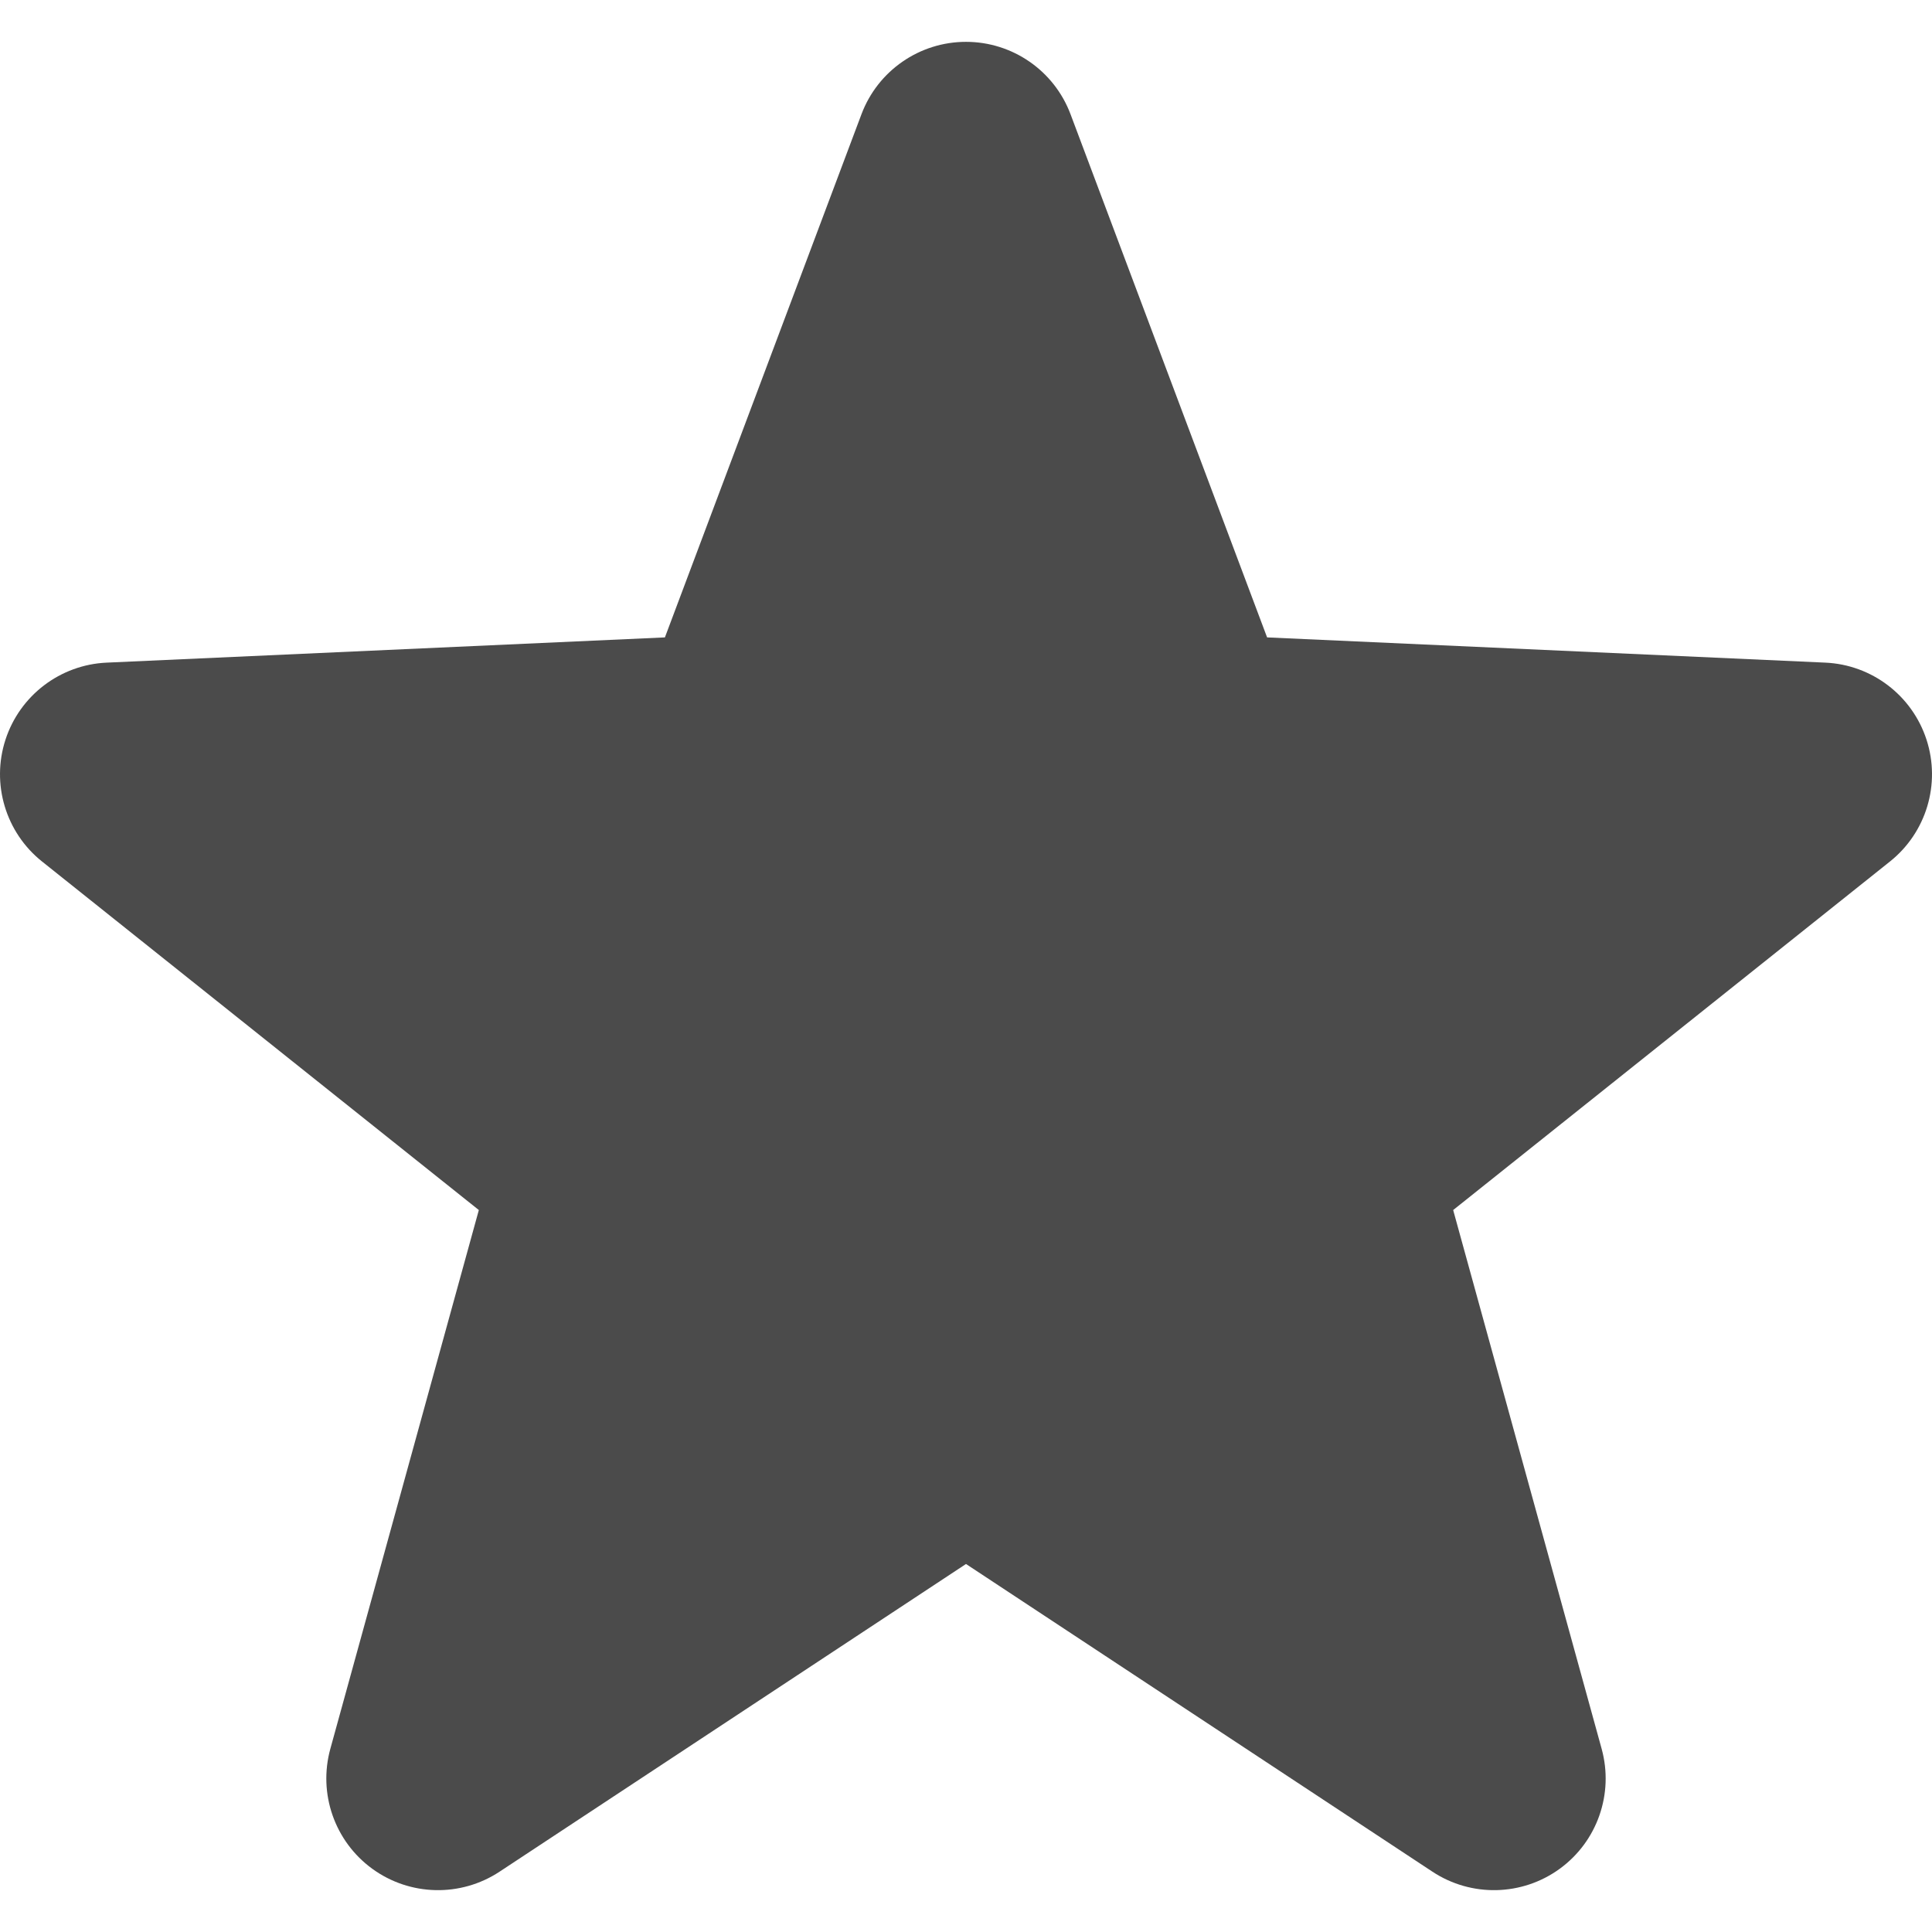
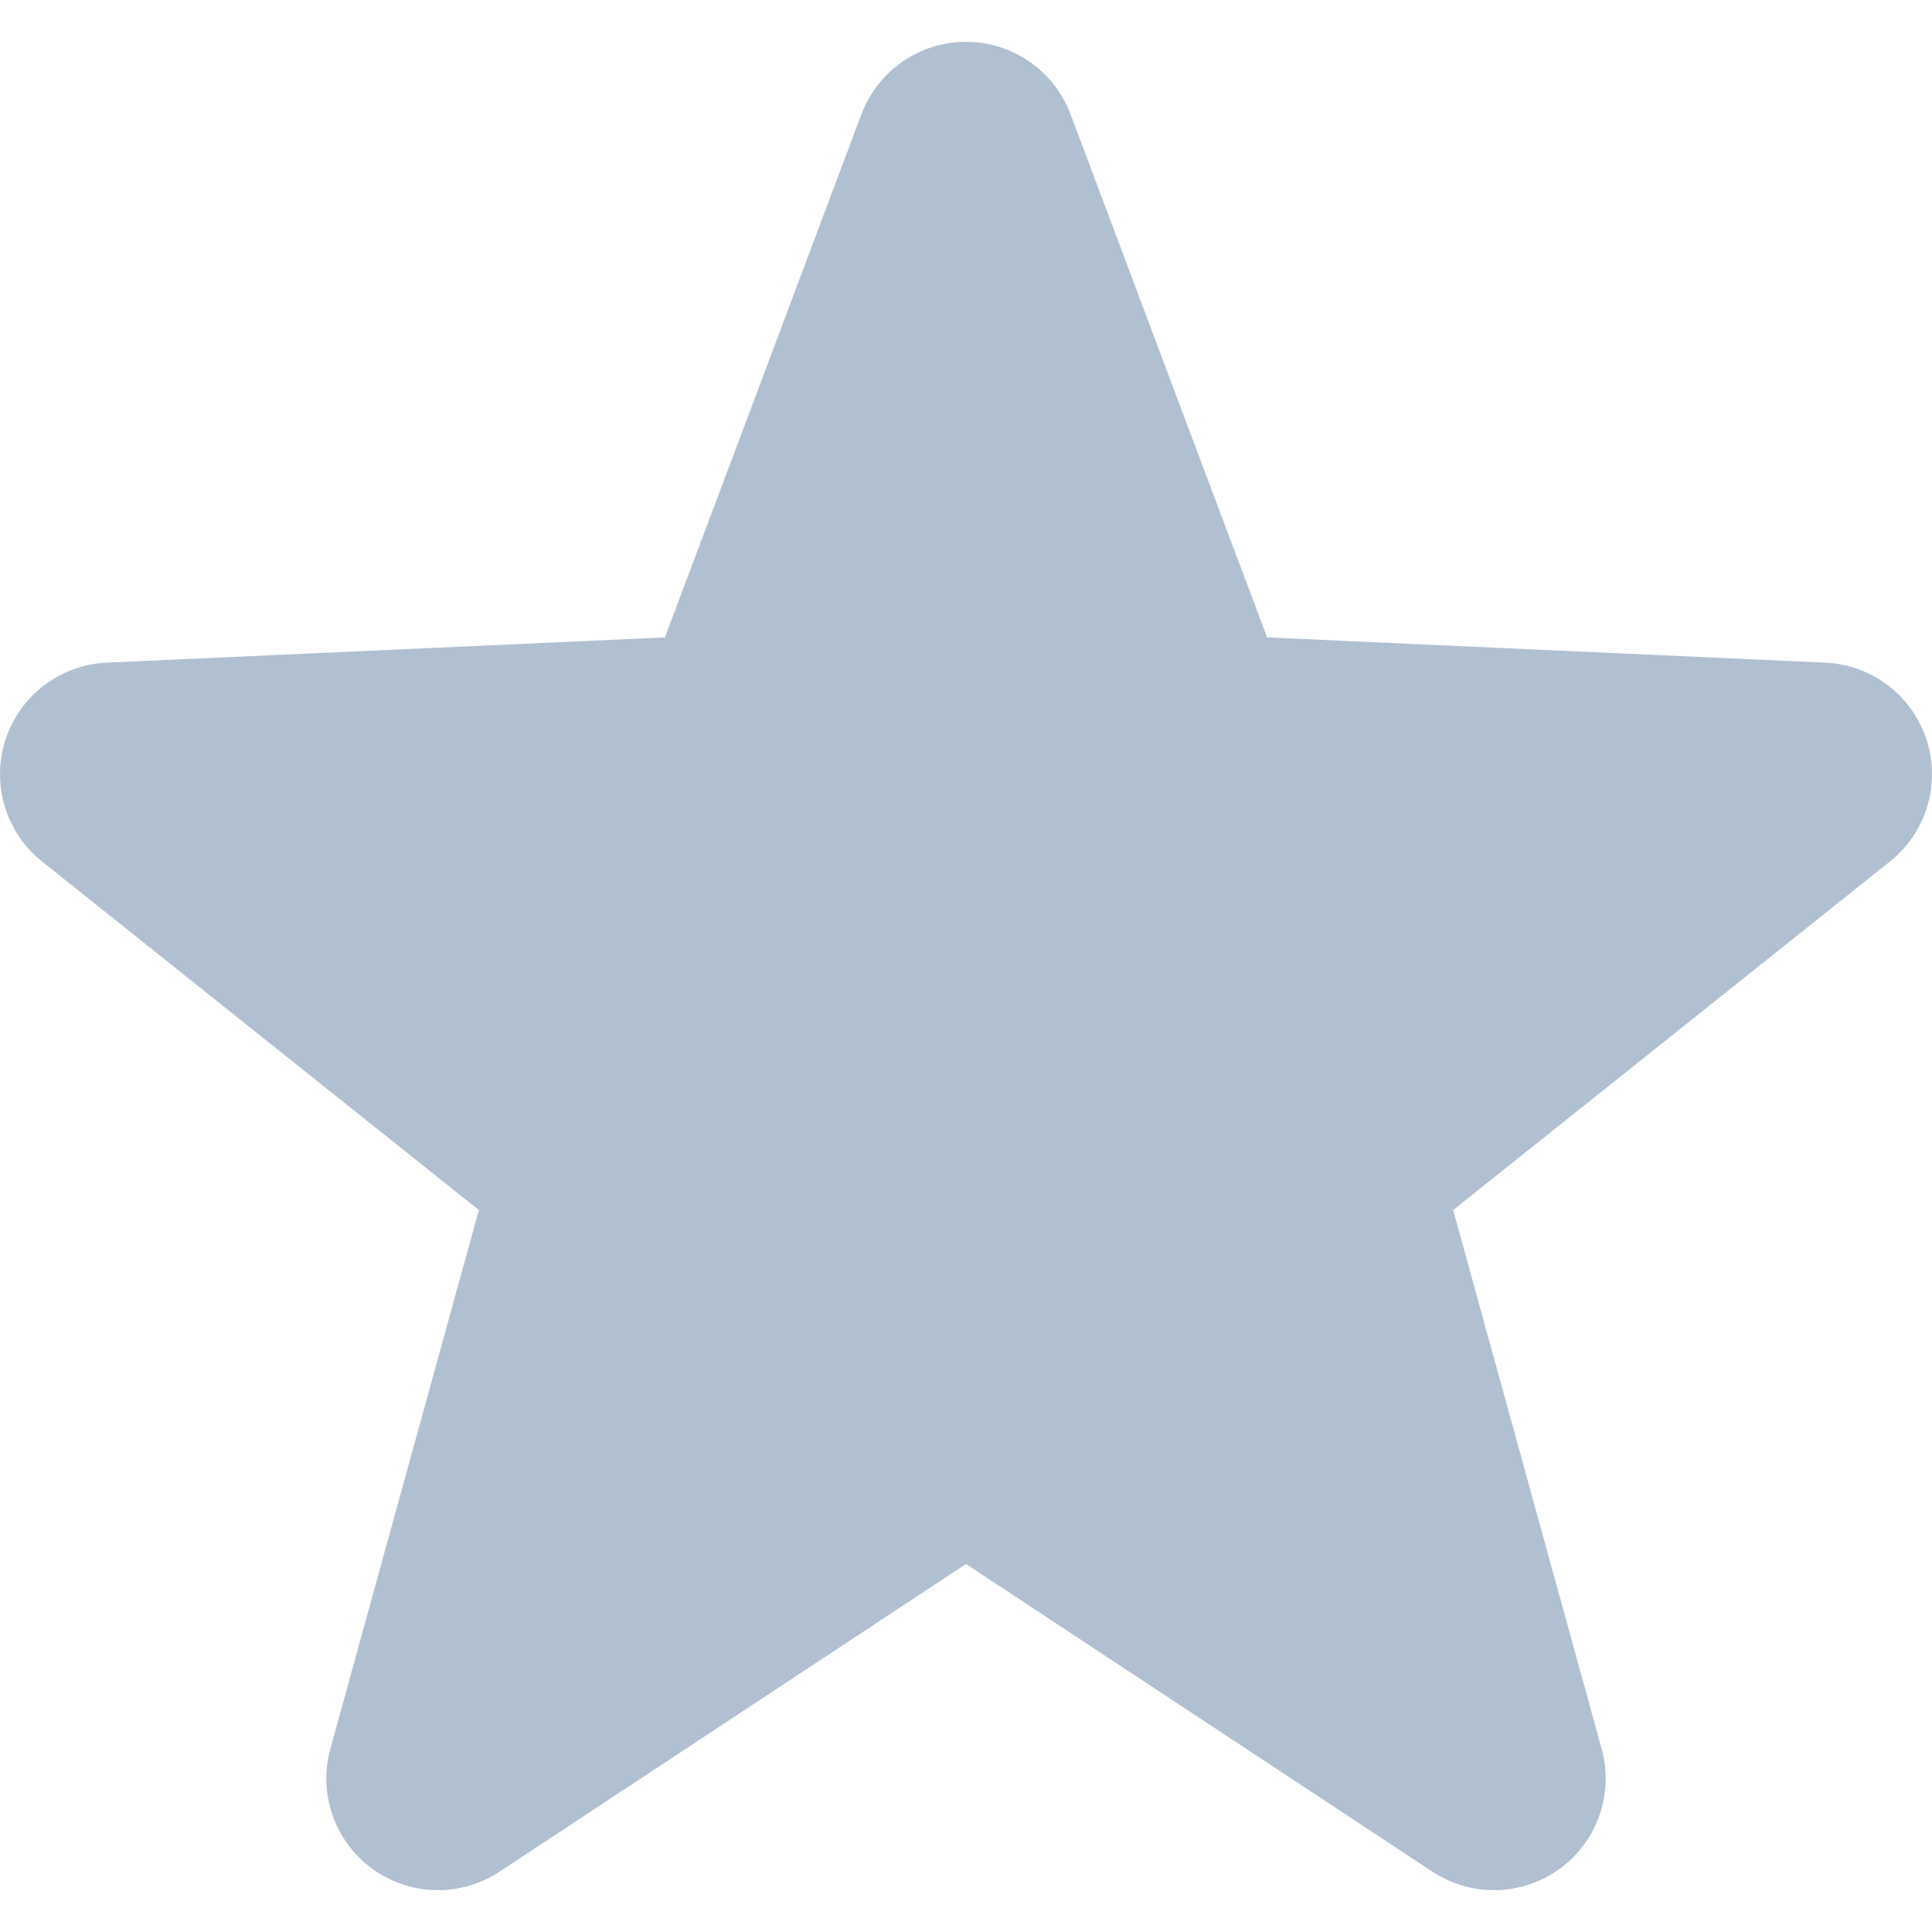
<svg xmlns="http://www.w3.org/2000/svg" version="1.1" id="_x32_" x="0px" y="0px" viewBox="0 0 512 512" style="width: 256px; height: 256px; opacity: 1;" xml:space="preserve">
  <style type="text/css">
	.st0{fill:#4B4B4B;}
</style>
  <g>
-     <path class="st0" d="M510.549,196.024c-3.812-11.726-14.5-19.868-26.82-20.42l-147.935-6.686l-52.09-138.642   C279.37,18.739,268.329,11.089,256,11.089c-12.329,0-23.37,7.65-27.704,19.187l-52.089,138.642l-147.935,6.686   c-12.321,0.552-23.008,8.694-26.821,20.42c-3.812,11.726,0.052,24.598,9.689,32.283l115.756,92.368L87.542,463.453   c-3.27,11.889,1.155,24.554,11.136,31.808c9.985,7.246,23.404,7.548,33.704,0.758L256,414.473l123.617,81.547   c10.3,6.789,23.719,6.487,33.704-0.758c9.982-7.245,14.405-19.92,11.131-31.808l-39.347-142.779l115.756-92.368   C510.498,220.621,514.362,207.749,510.549,196.024z" style="fill: rgb(75, 75, 75);" />
+     <path class="st0" d="M510.549,196.024c-3.812-11.726-14.5-19.868-26.82-20.42l-147.935-6.686l-52.09-138.642   C279.37,18.739,268.329,11.089,256,11.089c-12.329,0-23.37,7.65-27.704,19.187l-52.089,138.642l-147.935,6.686   c-12.321,0.552-23.008,8.694-26.821,20.42c-3.812,11.726,0.052,24.598,9.689,32.283l115.756,92.368L87.542,463.453   c-3.27,11.889,1.155,24.554,11.136,31.808c9.985,7.246,23.404,7.548,33.704,0.758L256,414.473l123.617,81.547   c10.3,6.789,23.719,6.487,33.704-0.758c9.982-7.245,14.405-19.92,11.131-31.808l-39.347-142.779l115.756-92.368   C510.498,220.621,514.362,207.749,510.549,196.024z" style="fill: rgb(177, 192, 209);" />
  </g>
</svg>
